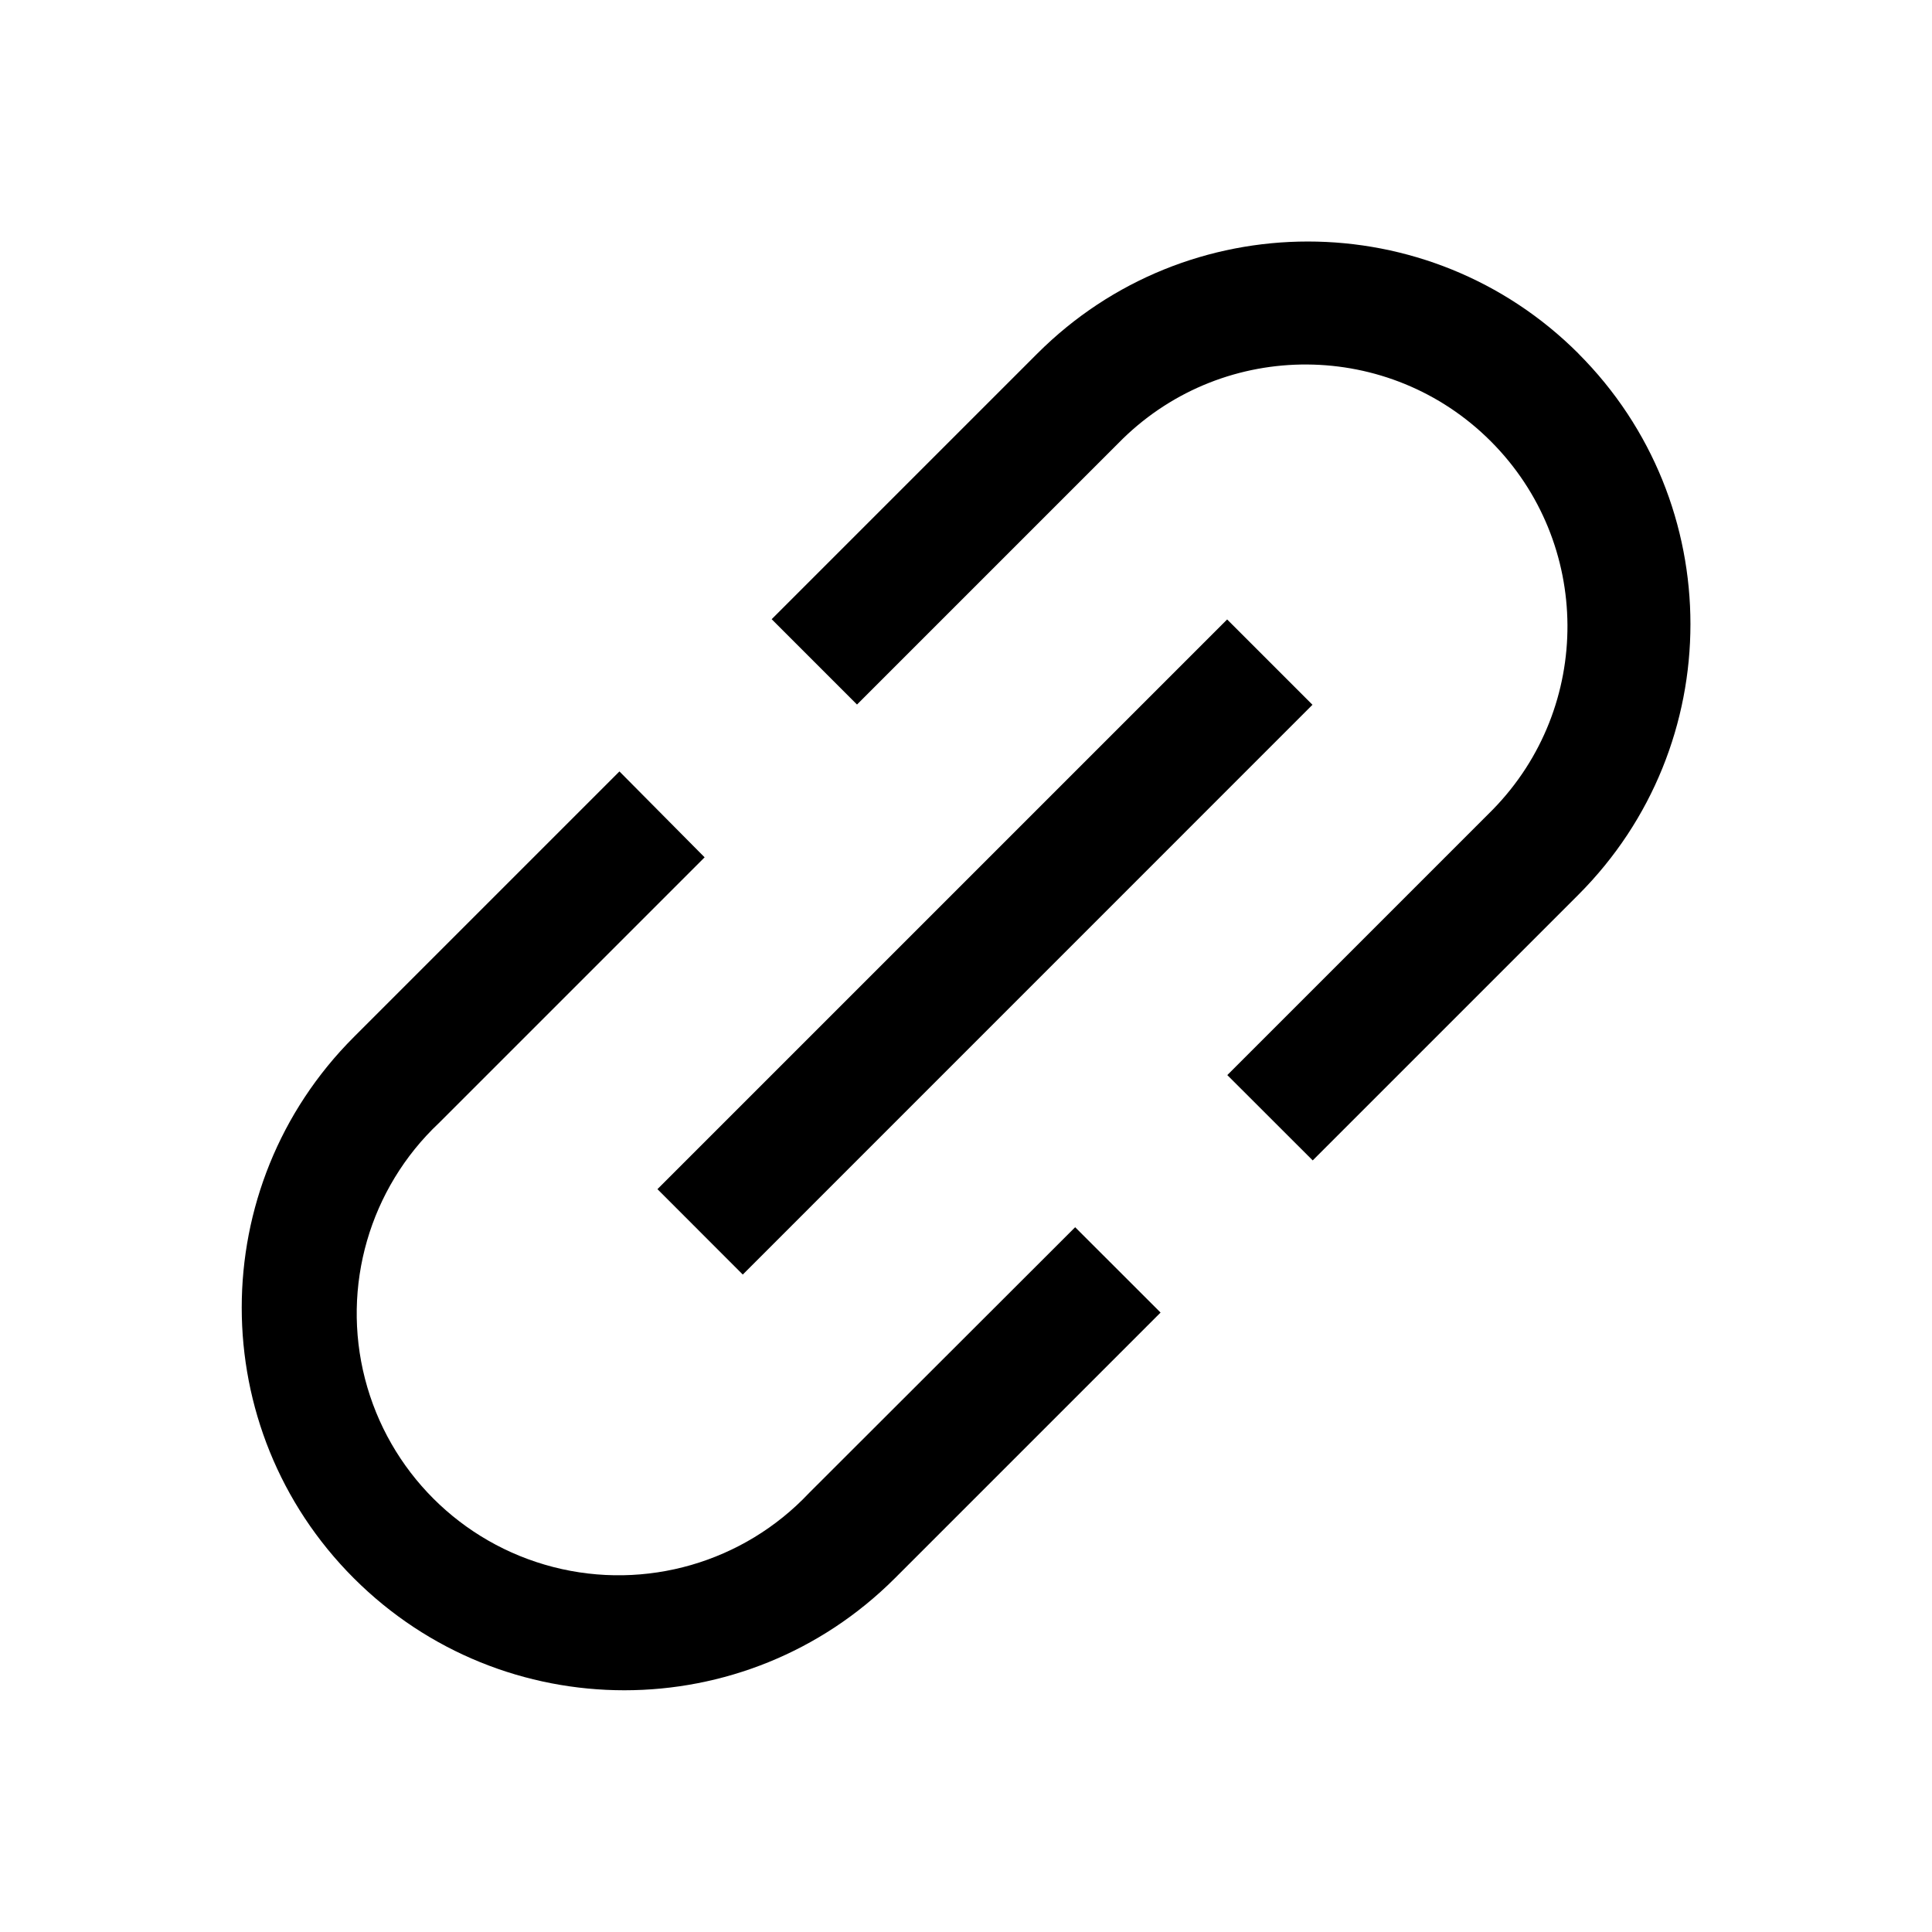
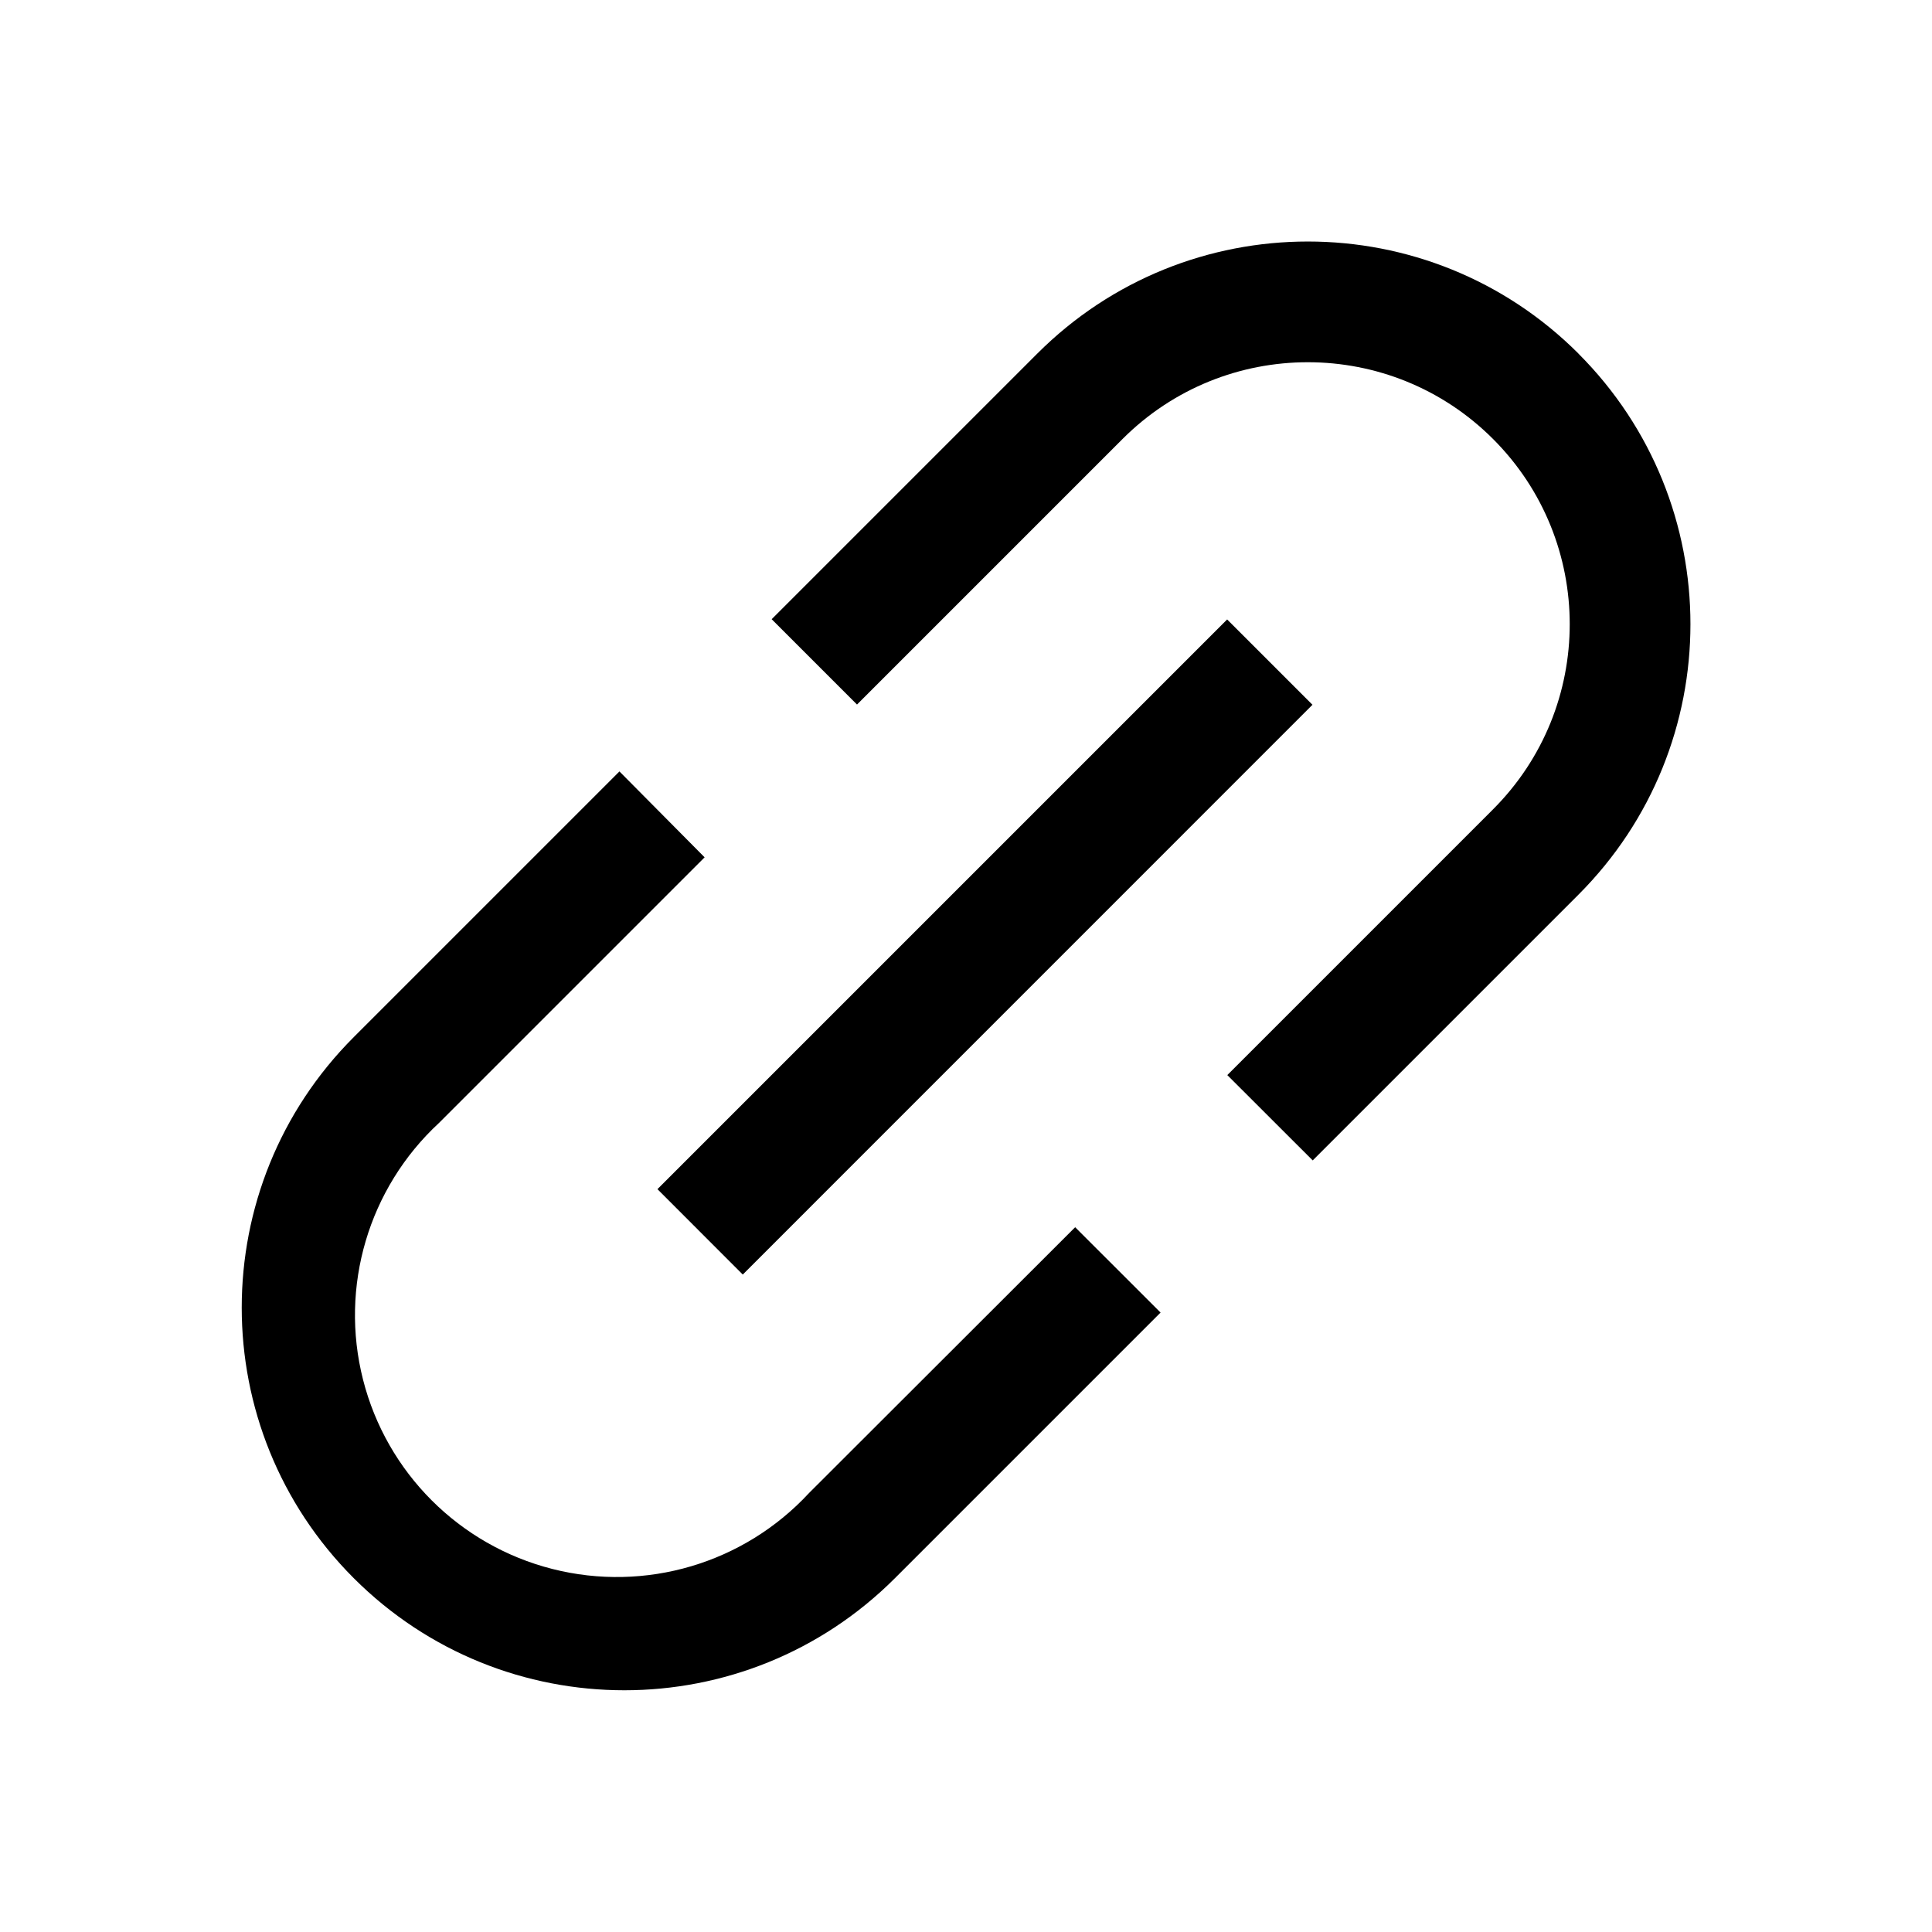
<svg xmlns="http://www.w3.org/2000/svg" viewBox="0 0 24 24">
-   <path fill-rule="evenodd" d="M19.608 4.392a4.754 4.754 0 0 0-6.722 0l-3.3 3.3 1.06 1.06 3.3-3.3a3.254 3.254 0 0 1 4.6 4.603l-3.3 3.3 1.061 1.06 3.3-3.3a4.754 4.754 0 0 0 0-6.723zM10.05 18.547a3.252 3.252 0 1 1-4.597-4.597l3.3-3.3-1.058-1.067-3.3 3.3a4.753 4.753 0 0 0 6.722 6.722l3.3-3.3-1.061-1.06zm-1.883-3.775 7.077-7.077 1.06 1.06-7.077 7.078z" clip-rule="evenodd" />
+   <path fill-rule="evenodd" d="M19.608 4.392a4.754 4.754 0 0 0-6.722 0l-3.3 3.3 1.06 1.06 3.3-3.3a3.253 3.253 0 1 1 4.6 4.603l-3.3 3.3 1.061 1.06 3.3-3.3a4.754 4.754 0 0 0 0-6.723zM10.05 18.547a3.253 3.253 0 1 1-4.597-4.597l3.3-3.3-1.058-1.067-3.3 3.3a4.753 4.753 0 1 0 6.722 6.722l3.3-3.3-1.061-1.06zm-1.883-3.775 7.077-7.077 1.06 1.06-7.077 7.078z" clip-rule="evenodd" />
</svg>
